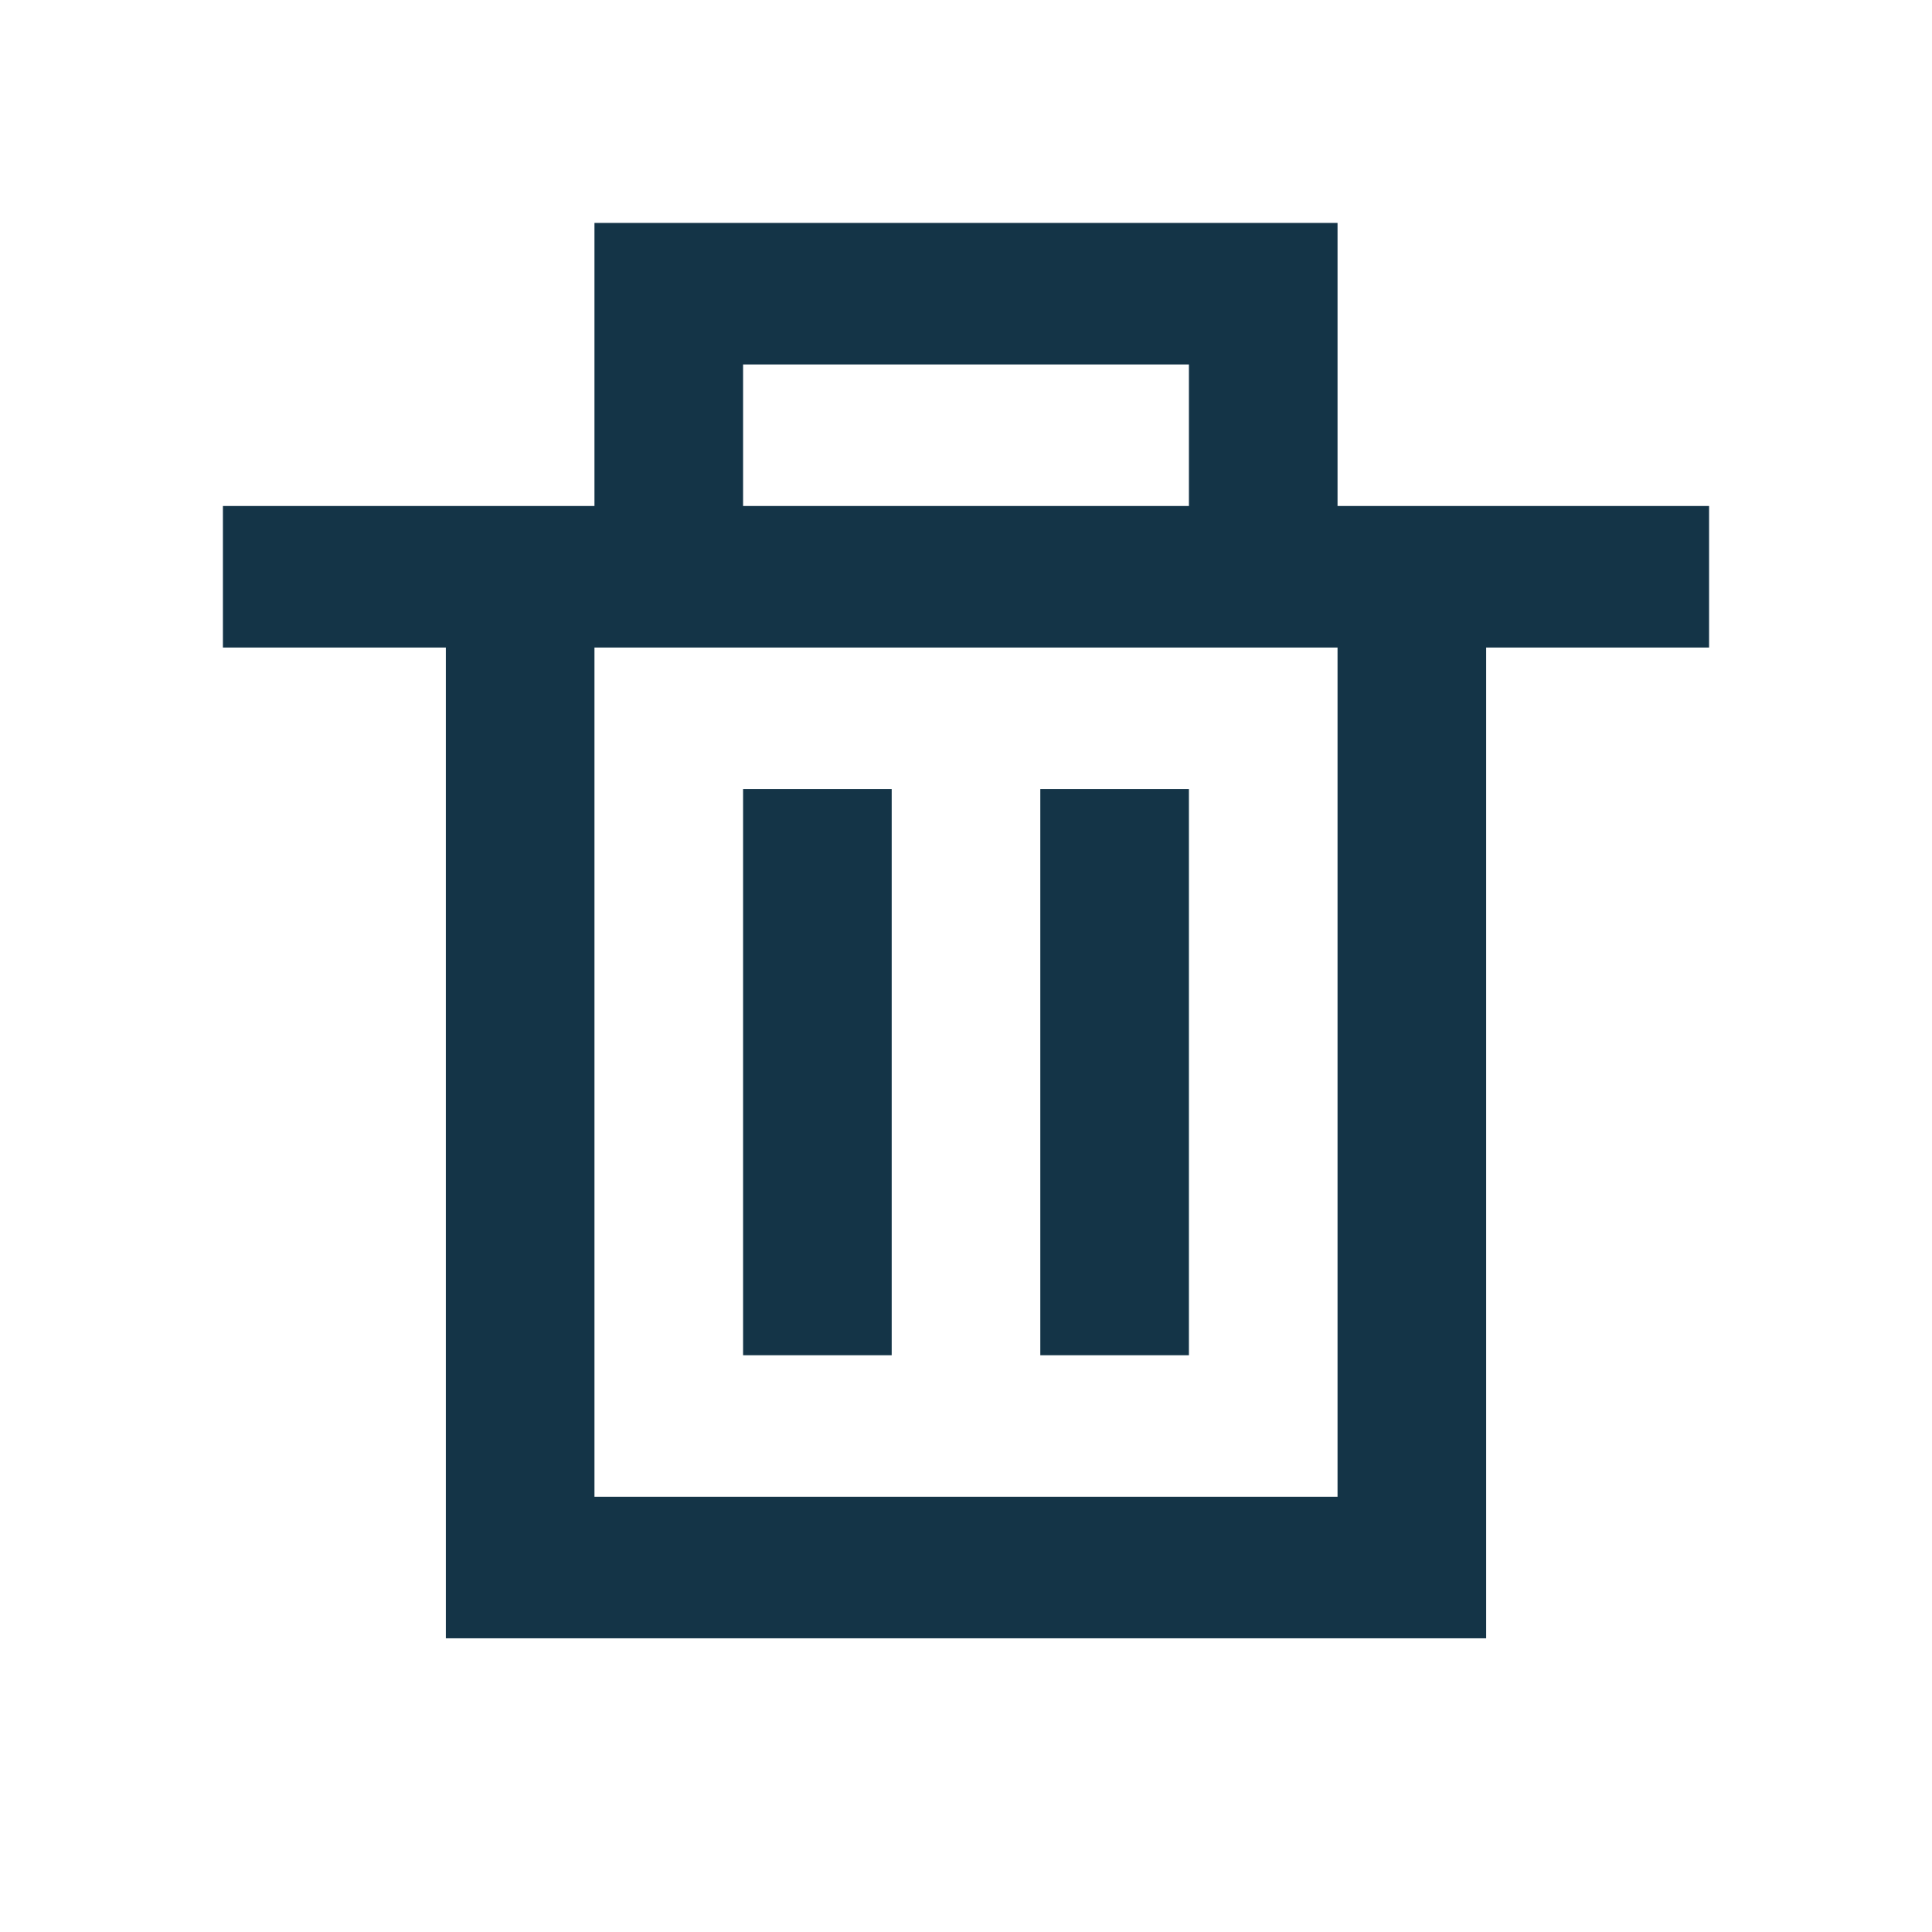
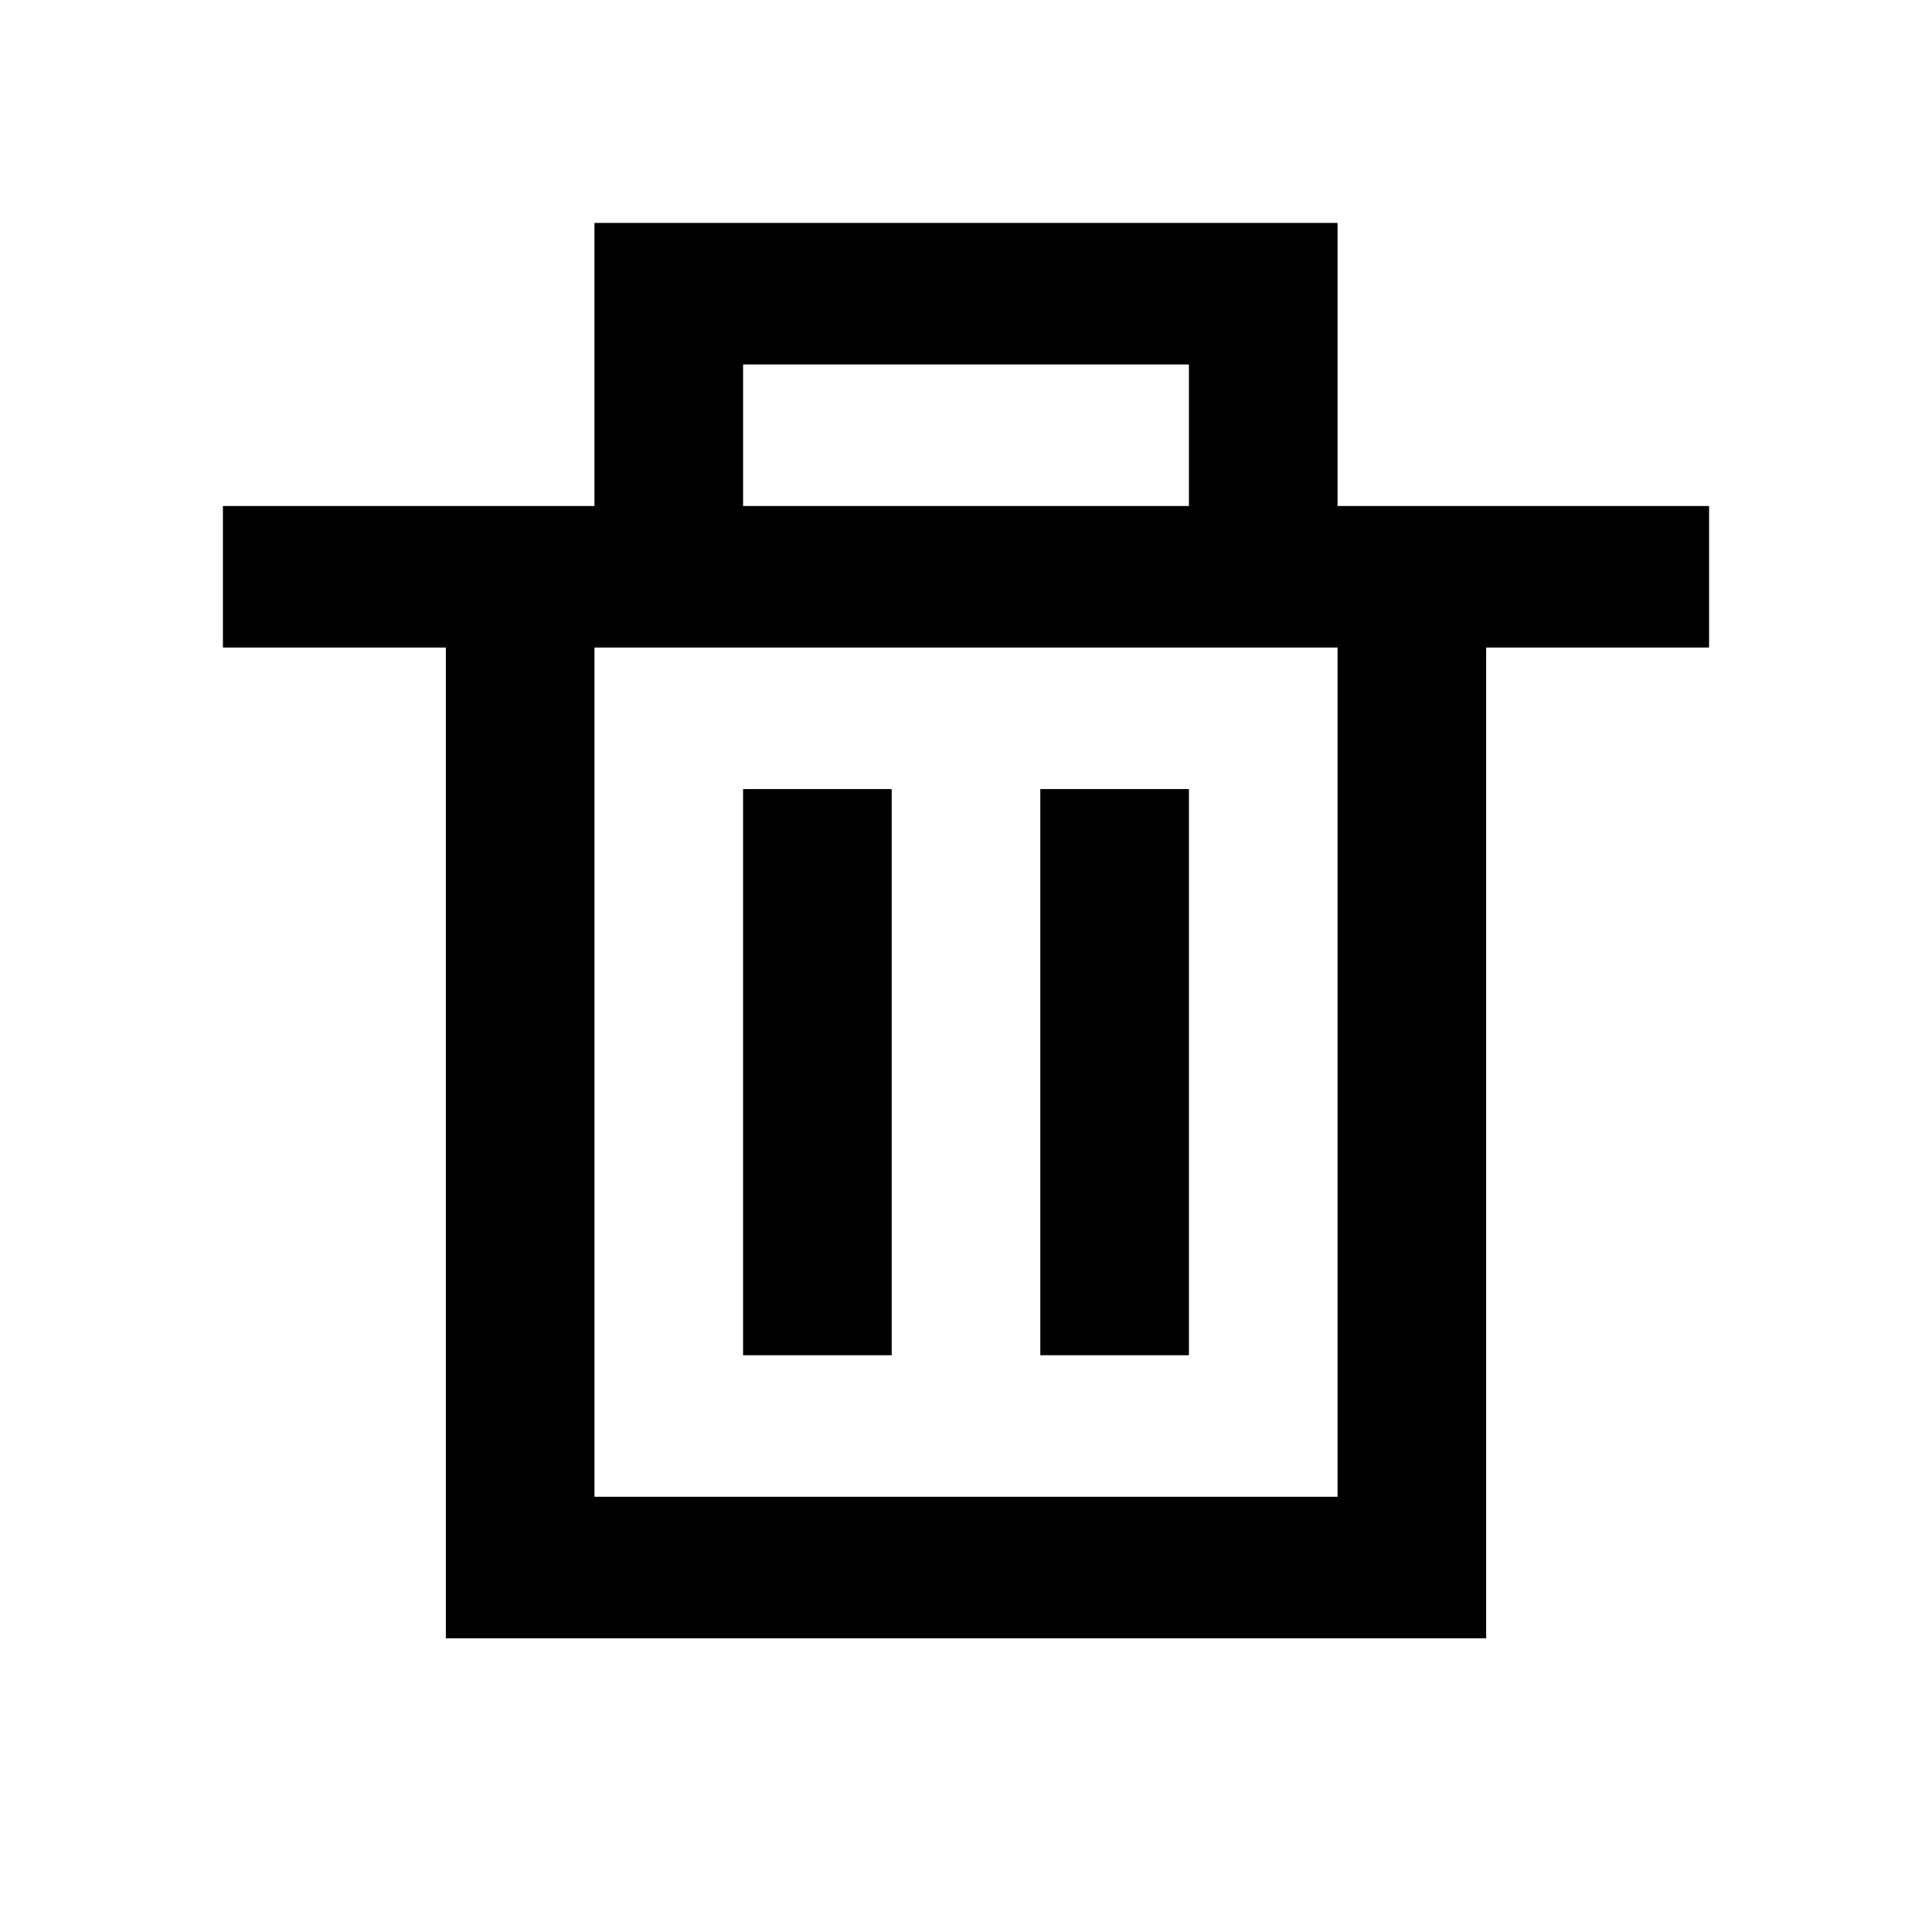
- <svg xmlns="http://www.w3.org/2000/svg" width="64px" height="64px" viewBox="-3.15 -3.15 27.30 27.30" version="1.1" fill="#143447">
+ <svg xmlns="http://www.w3.org/2000/svg" width="64px" height="64px" viewBox="-3.15 -3.15 27.30 27.30" version="1.1" fill="currentColor">
  <g id="SVGRepo_bgCarrier" stroke-width="0" />
  <g id="SVGRepo_tracerCarrier" stroke-linecap="round" stroke-linejoin="round" />
  <g id="SVGRepo_iconCarrier">
    <defs> </defs>
    <g id="Page-1" stroke="none" stroke-width="1" fill="none" fill-rule="evenodd">
-       <g id="Dribbble-Light-Preview" transform="translate(-179, -360)" fill="#143447">
+       <g id="Dribbble-Light-Preview" transform="translate(-179, -360)" fill="currentColor">
        <g id="icons" transform="translate(56, 160)">
-           <path d="M130.35,216 L132.45,216 L132.45,208 L130.35,208 L130.35,216 Z M134.55,216 L136.65,216 L136.65,208 L134.55,208 L134.55,216 Z M128.25,218 L138.75,218 L138.75,206 L128.25,206 L128.25,218 Z M130.35,204 L136.65,204 L136.65,202 L130.35,202 L130.35,204 Z M138.75,204 L138.75,200 L128.25,200 L128.25,204 L123,204 L123,206 L126.15,206 L126.15,220 L140.85,220 L140.85,206 L144,206 L144,204 L138.75,204 Z" id="delete-[#143447]"> </path>
+           <path d="M130.35,216 L132.45,216 L132.45,208 L130.35,208 L130.35,216 Z M134.55,216 L136.65,216 L136.65,208 L134.55,208 L134.55,216 Z M128.25,218 L138.75,218 L138.75,206 L128.25,206 L128.25,218 Z M130.35,204 L136.65,204 L136.65,202 L130.35,202 L130.35,204 Z M138.75,204 L138.75,200 L128.25,200 L128.25,204 L123,204 L123,206 L126.15,206 L126.15,220 L140.85,220 L140.85,206 L144,206 L144,204 L138.75,204 Z" id="delete-[currentColor]"> </path>
        </g>
      </g>
    </g>
  </g>
</svg>
